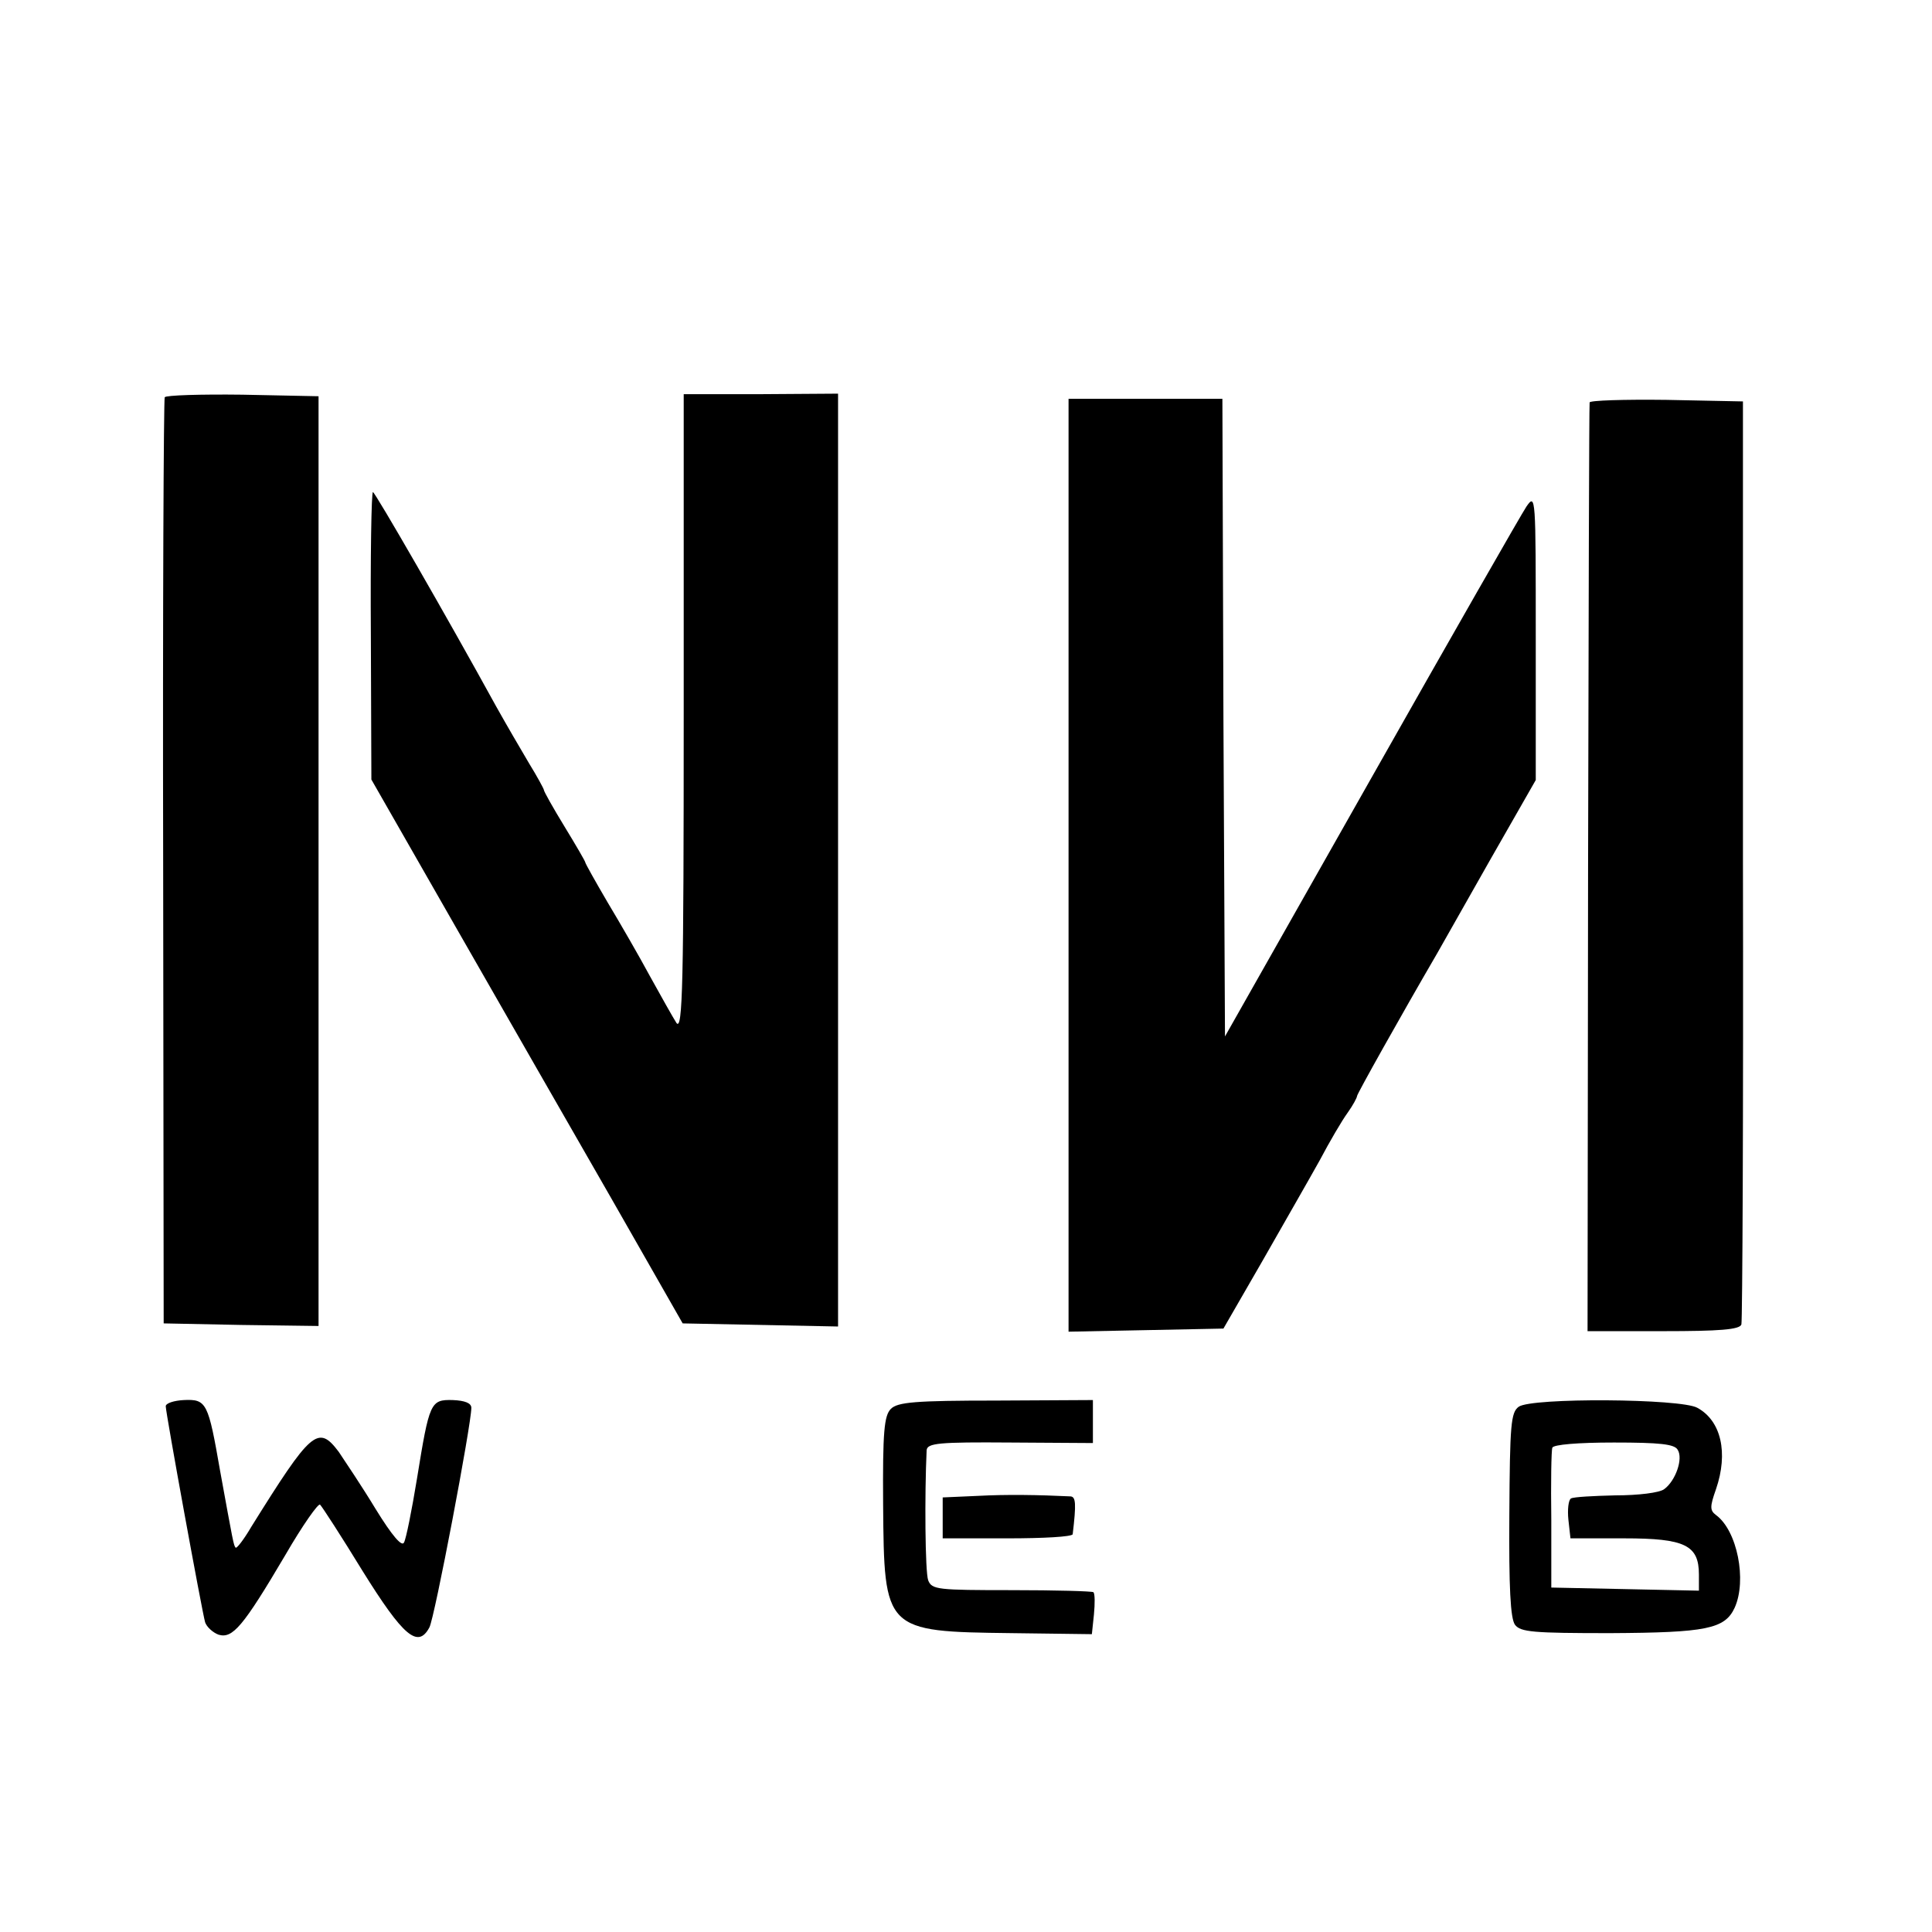
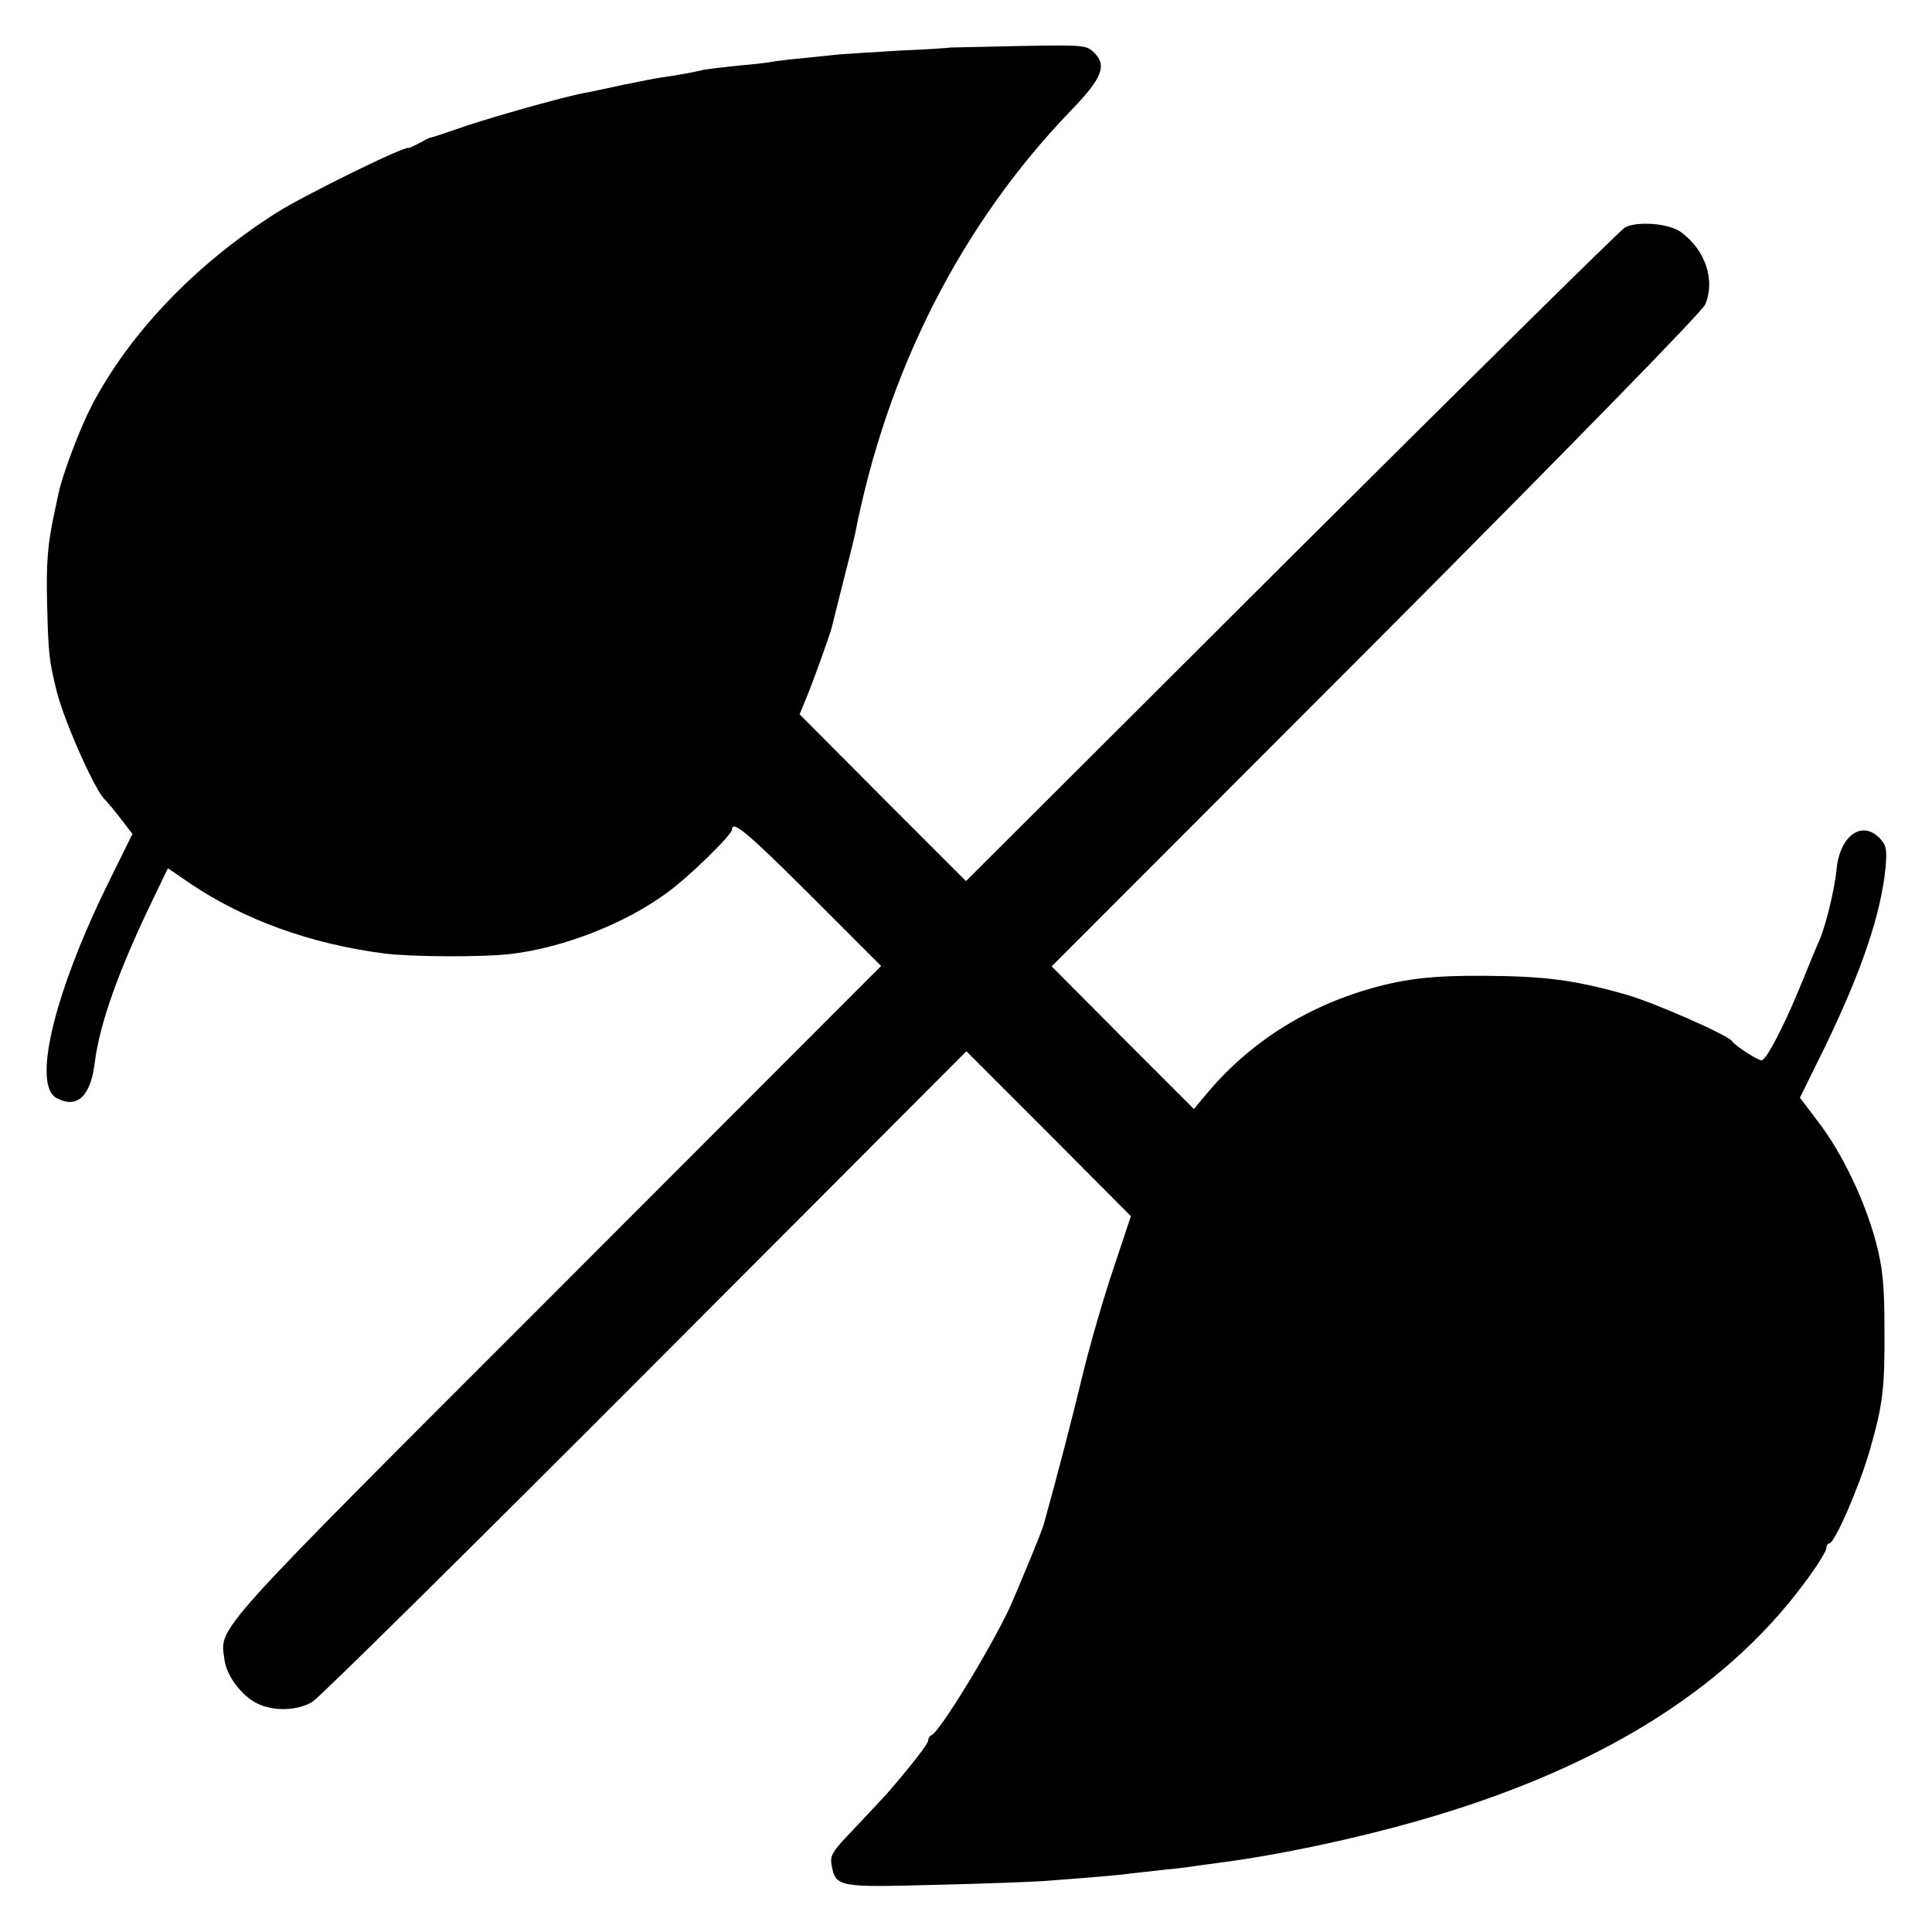
- <svg xmlns="http://www.w3.org/2000/svg" version="1.0" width="373pt" height="373pt" viewBox="0 0 373 373" preserveAspectRatio="xMidYMid meet">
-   <g transform="translate(0,373) scale(0.1,-0.1)" fill="#000000" stroke="none">
-     <path d="M318 2963 c-2 -5 -4 -408 -3 -898 l1 -890 149 -3 150 -2 0 897 0 898 -147 3 c-80 1 -148 -1 -150 -5z" />
-     <path d="M1320 2352 c0 -523 -2 -613 -14 -597 -7 11 -30 52 -51 90 -21 39 -58 103 -82 143 -24 41 -43 75 -43 77 0 2 -18 33 -40 69 -22 36 -40 68 -40 71 0 2 -13 26 -29 52 -16 27 -44 75 -63 109 -95 173 -234 414 -238 414 -3 0 -5 -125 -4 -277 l1 -278 163 -285 c90 -157 225 -393 301 -525 l137 -240 150 -3 150 -3 0 901 0 900 -149 -1 -149 0 0 -617z" />
-     <path d="M2063 2060 l0 -901 150 3 149 3 75 130 c41 72 91 159 111 195 19 36 43 77 54 92 10 14 18 29 18 32 0 4 84 154 155 276 8 14 54 95 102 180 l88 154 0 277 c0 271 0 277 -18 251 -10 -15 -145 -251 -300 -525 l-282 -498 -3 615 -2 616 -149 0 -148 0 0 -900z" />
-     <path d="M3069 2953 c-1 -5 -2 -410 -3 -900 l-1 -893 146 0 c109 0 148 3 151 13 2 6 4 410 3 897 l0 885 -148 3 c-81 1 -148 -1 -148 -5z" />
-     <path d="M320 1015 c0 -13 70 -396 76 -417 3 -9 15 -20 26 -24 27 -8 47 15 129 154 33 57 64 101 67 97 4 -4 41 -61 82 -128 79 -127 107 -150 129 -109 10 18 81 392 81 424 0 9 -12 14 -36 15 -43 1 -45 -4 -69 -152 -10 -61 -21 -116 -25 -123 -4 -9 -23 13 -55 65 -26 43 -59 92 -71 110 -40 53 -53 41 -169 -145 -14 -24 -28 -42 -30 -40 -4 4 -5 11 -30 148 -23 132 -26 139 -70 137 -19 -1 -35 -6 -35 -12z" />
-     <path d="M1720 1010 c-13 -13 -16 -44 -15 -185 2 -244 2 -245 248 -248 l155 -2 4 38 c2 21 2 40 -1 43 -2 2 -73 4 -158 4 -143 0 -154 1 -161 19 -6 16 -7 166 -3 251 1 14 24 16 161 15 l160 -1 0 42 0 41 -187 -1 c-156 0 -190 -3 -203 -16z" />
-     <path d="M2932 1014 c-15 -11 -17 -34 -18 -208 -1 -140 2 -201 11 -213 11 -14 35 -16 184 -16 185 1 221 8 240 49 24 53 5 149 -36 179 -12 9 -12 16 0 50 24 70 10 132 -36 157 -31 18 -321 20 -345 2z m307 -83 c11 -17 -4 -60 -26 -76 -9 -7 -50 -12 -94 -12 -42 -1 -81 -3 -86 -6 -5 -3 -7 -22 -5 -41 l4 -36 104 0 c117 0 144 -13 144 -70 l0 -31 -142 3 -143 3 0 130 c-1 72 0 135 2 140 2 6 49 10 119 10 88 0 117 -3 123 -14z" />
-     <path d="M1888 842 l-68 -3 0 -39 0 -40 125 0 c69 0 125 3 126 8 7 59 6 72 -4 73 -63 3 -123 4 -179 1z" />
+ <svg xmlns="http://www.w3.org/2000/svg" version="1.0" width="512pt" height="512pt" viewBox="0 0 512 512" preserveAspectRatio="xMidYMid meet">
+   <g transform="translate(0,512) scale(0.1,-0.1)" fill="#000000" stroke="none">
+     <path d="M2517 4994 c-1 -1 -60 -5 -132 -8 -71 -4 -143 -9 -160 -10 -16 -2 -59 -6 -95 -10 -36 -3 -75 -8 -85 -10 -11 -2 -51 -7 -90 -10 -38 -4 -79 -9 -90 -11 -28 -7 -75 -15 -110 -20 -17 -2 -64 -12 -105 -20 -41 -9 -86 -19 -100 -21 -57 -11 -221 -57 -310 -86 -52 -18 -97 -33 -100 -33 -3 0 -16 -7 -30 -15 -14 -7 -26 -13 -27 -12 -10 6 -276 -125 -349 -171 -216 -137 -390 -319 -491 -512 -32 -62 -78 -184 -88 -233 -3 -15 -8 -36 -10 -47 -19 -87 -23 -137 -20 -250 3 -126 5 -146 26 -230 21 -81 103 -265 128 -285 3 -3 21 -24 39 -47 l33 -43 -70 -142 c-140 -288 -195 -524 -131 -558 54 -29 90 4 101 93 13 104 63 245 154 433 l40 83 60 -41 c143 -96 319 -160 515 -185 72 -9 259 -10 335 -1 140 17 303 81 414 163 60 44 171 153 171 167 0 26 44 -11 210 -177 l185 -185 -862 -863 c-926 -926 -890 -886 -878 -976 5 -41 45 -95 86 -115 44 -22 107 -20 147 4 18 11 416 404 883 872 l850 852 218 -218 218 -219 -47 -141 c-26 -77 -62 -202 -80 -276 -26 -108 -65 -260 -104 -400 -5 -19 -69 -173 -90 -220 -52 -111 -186 -330 -207 -338 -5 -2 -9 -8 -9 -14 0 -9 -42 -63 -110 -142 -14 -15 -54 -58 -88 -94 -57 -59 -63 -69 -58 -96 11 -57 18 -58 276 -51 129 3 258 8 285 10 121 9 205 16 231 20 16 2 56 6 89 10 33 3 74 8 90 11 17 2 44 6 60 8 159 21 356 63 524 111 470 134 808 342 1020 626 34 45 61 88 61 96 0 7 4 13 8 13 14 0 79 150 106 243 36 125 41 164 40 327 0 118 -5 161 -23 230 -30 110 -88 232 -151 315 l-50 66 65 132 c99 204 150 355 162 479 4 48 2 59 -17 78 -47 47 -105 4 -113 -85 -5 -52 -30 -155 -47 -190 -5 -11 -25 -60 -45 -109 -46 -113 -94 -206 -107 -206 -10 0 -69 38 -78 51 -13 17 -204 101 -280 123 -137 39 -215 49 -375 50 -134 1 -208 -7 -300 -33 -177 -50 -328 -147 -441 -284 l-30 -36 -189 189 -188 189 859 860 c517 519 864 874 873 894 27 65 1 143 -63 191 -31 24 -117 31 -150 13 -12 -7 -409 -399 -884 -872 l-862 -860 -221 221 -220 221 16 39 c18 42 64 170 70 194 2 8 15 62 30 120 15 58 28 112 30 120 85 438 283 827 575 1129 80 83 94 117 60 151 -21 21 -28 21 -201 18 -100 -2 -181 -4 -182 -4z" />
  </g>
</svg>
